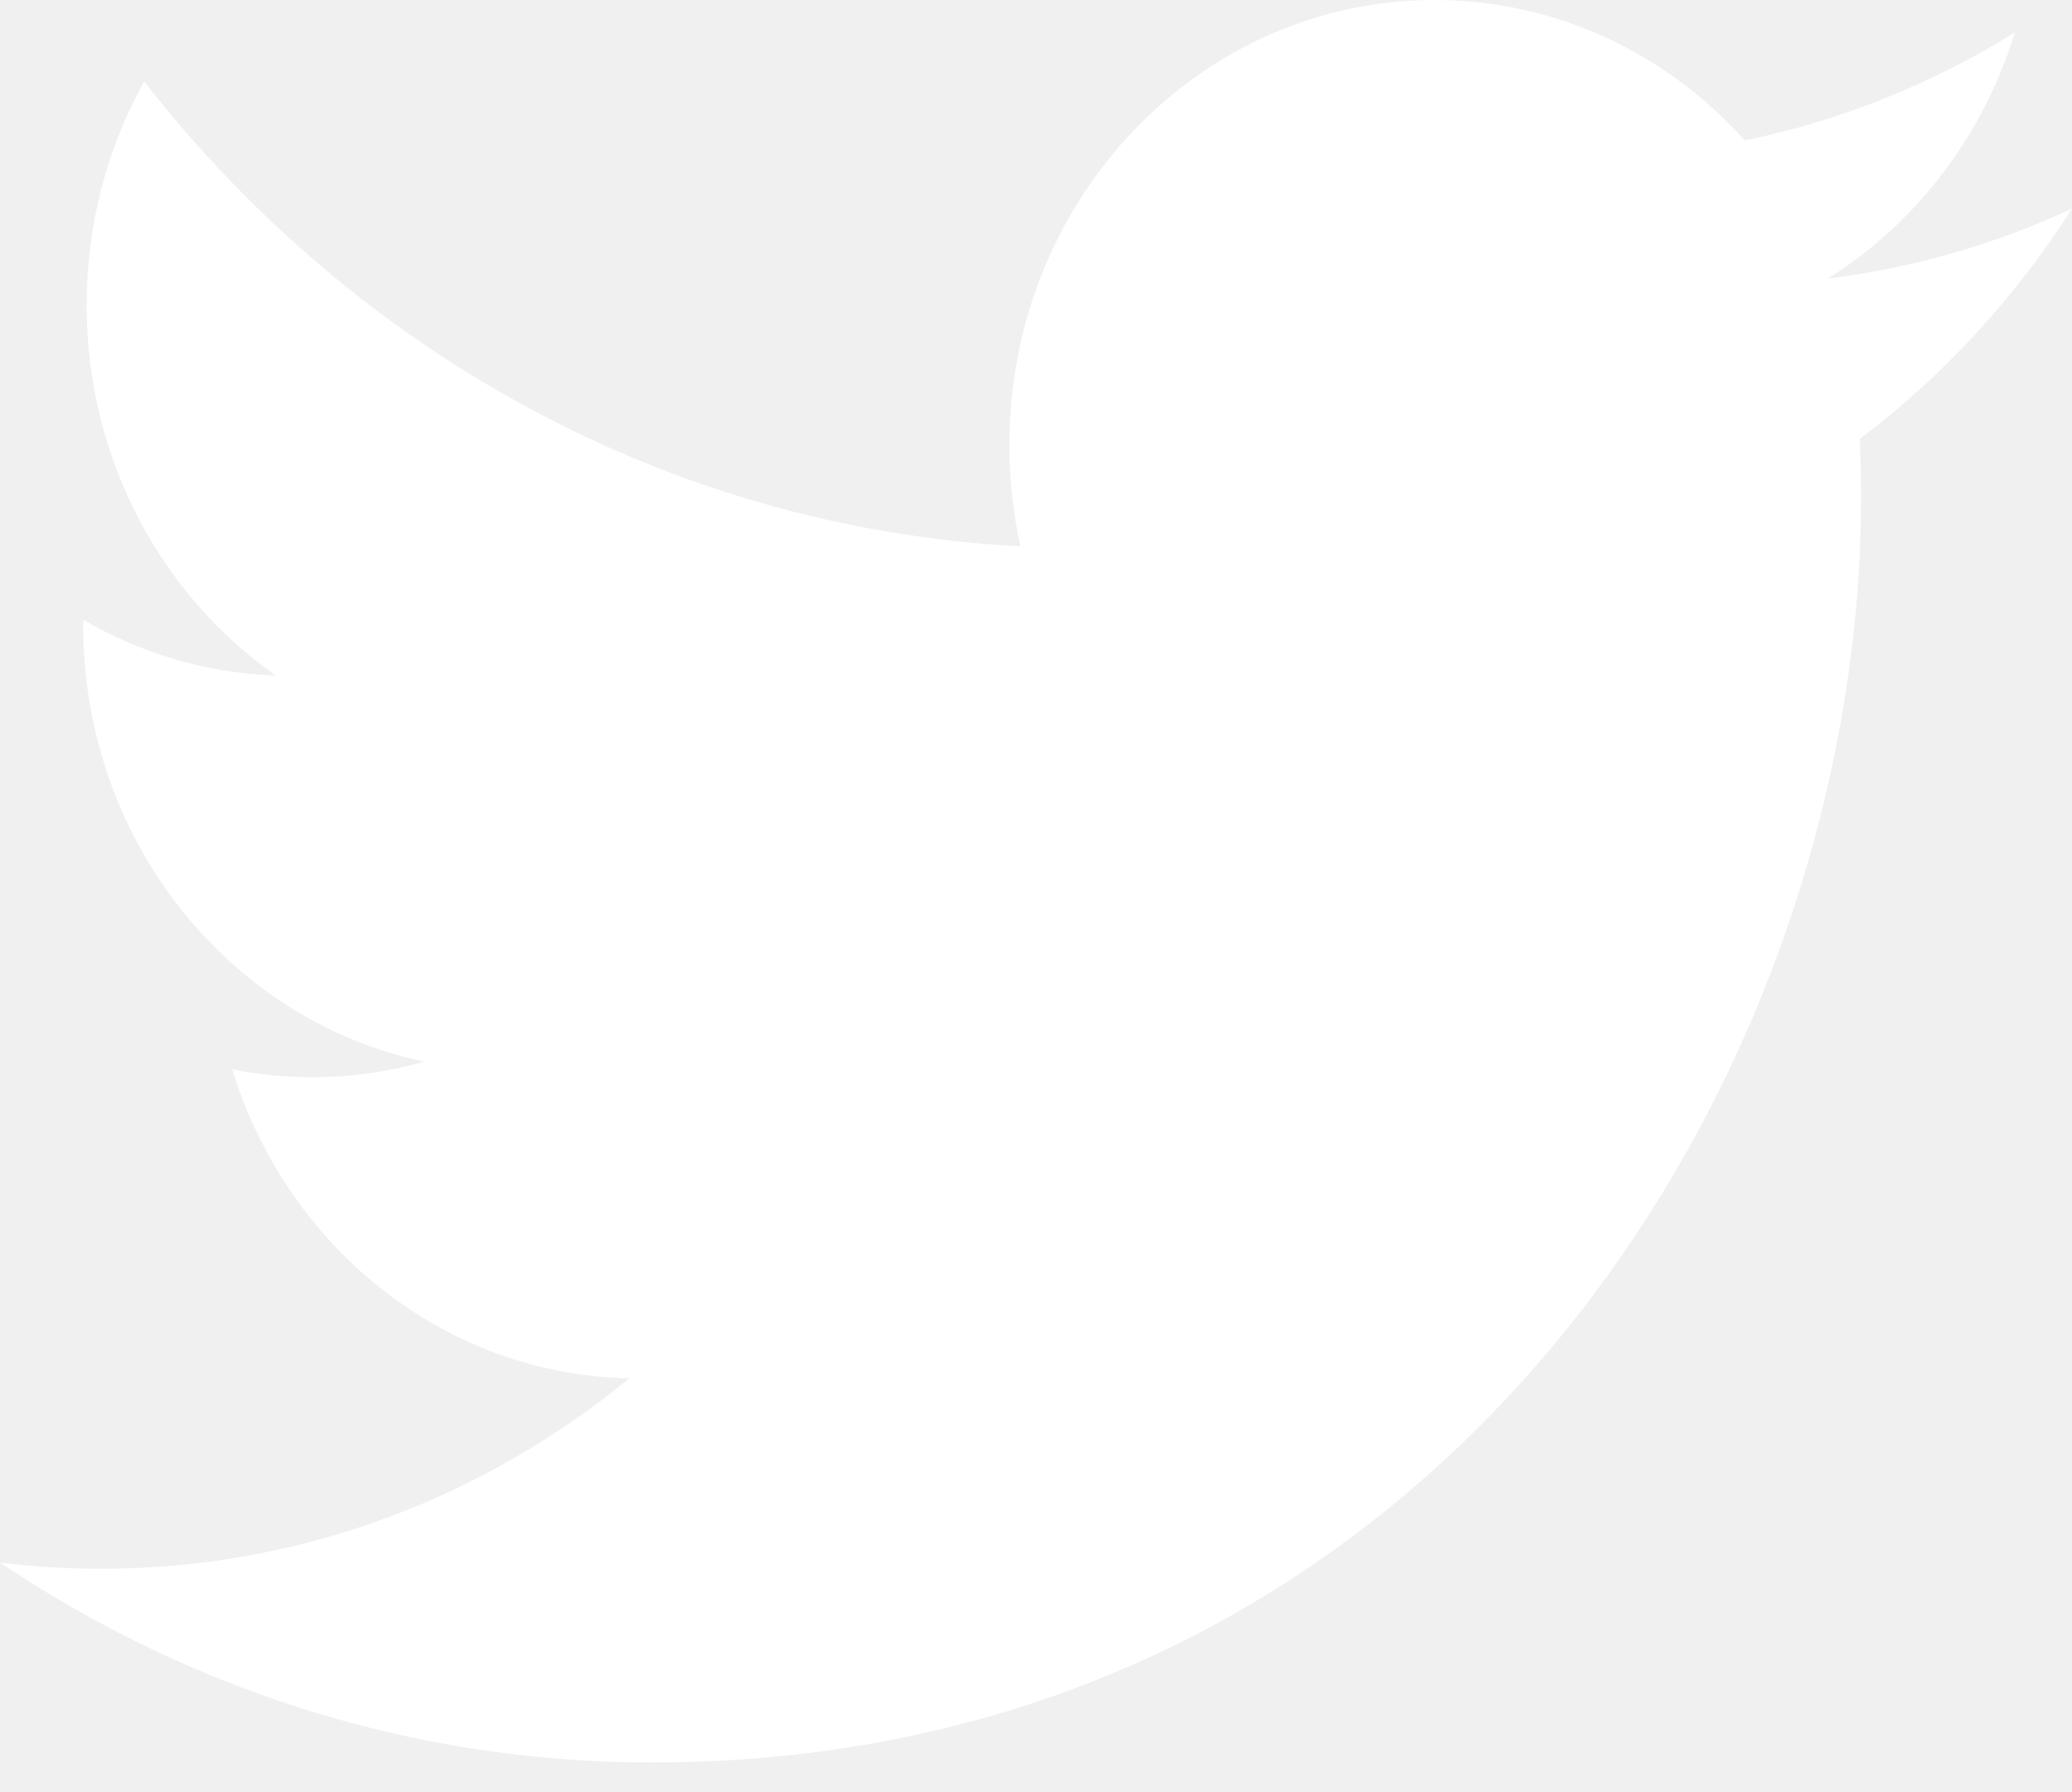
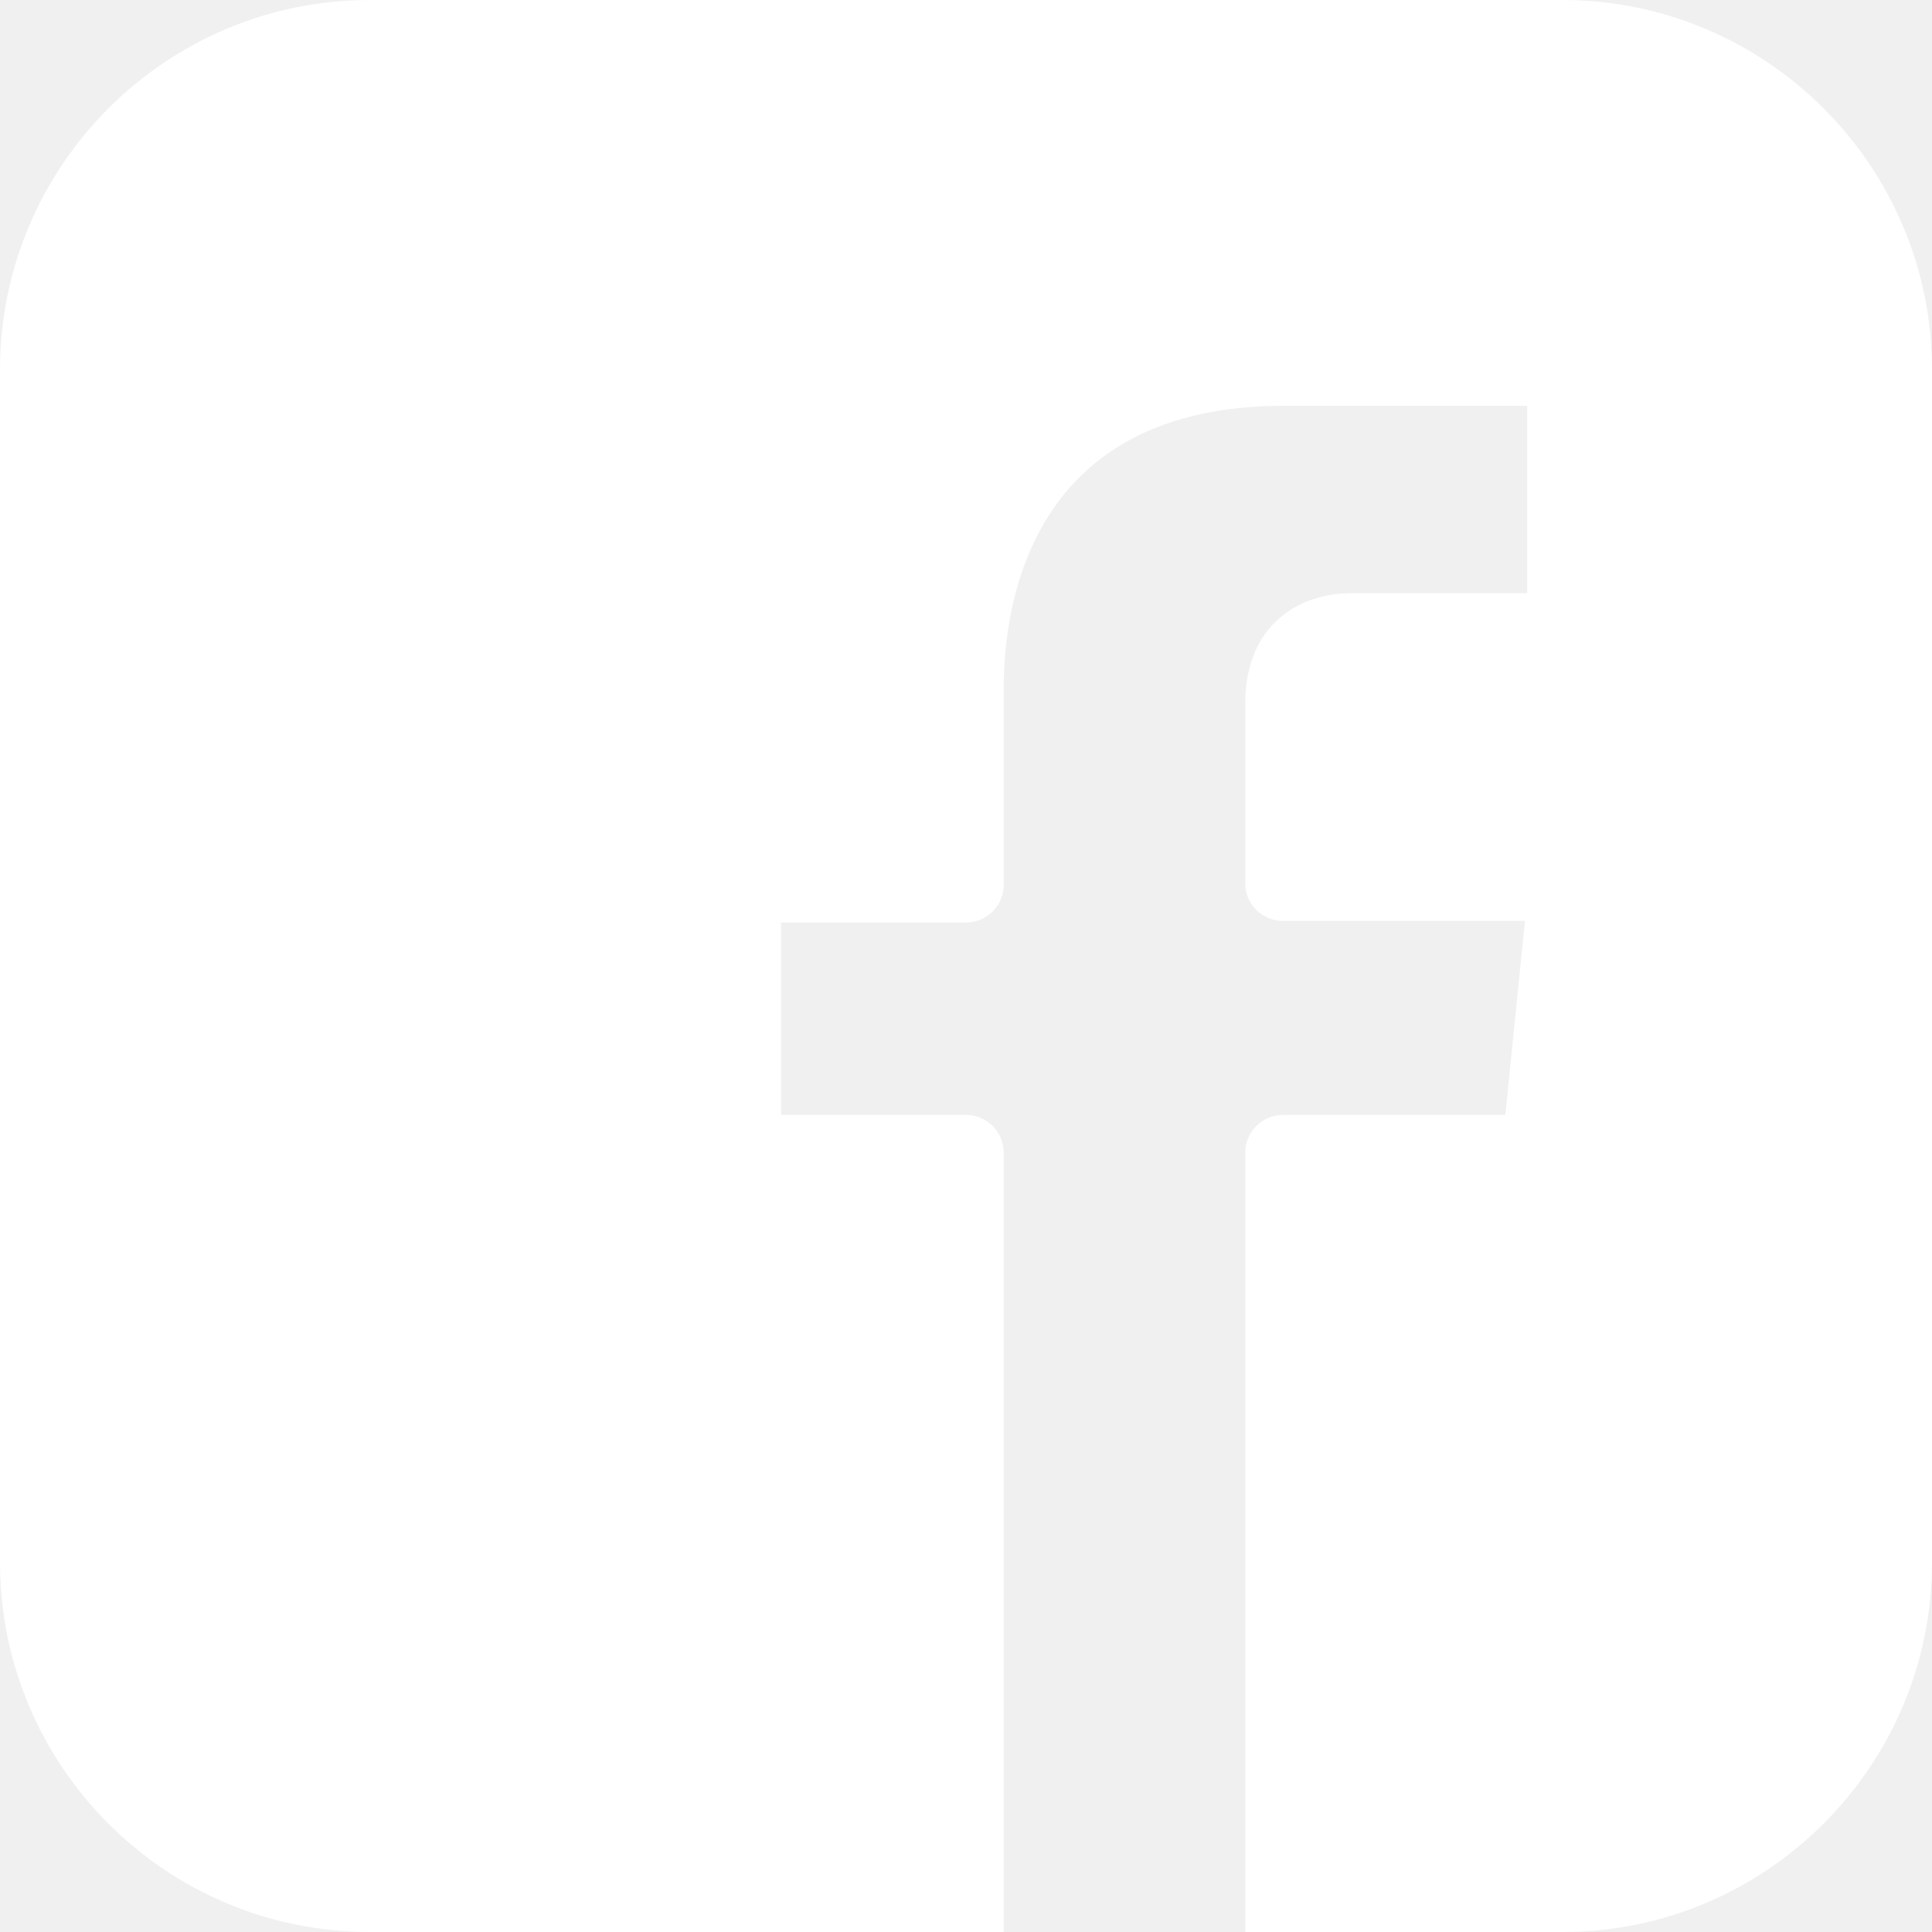
- <svg xmlns="http://www.w3.org/2000/svg" width="59" height="51" viewBox="0 0 59 51" fill="none">
-   <path d="M59 5.941C56.83 6.948 54.495 7.629 52.047 7.933C54.547 6.366 56.465 3.886 57.371 0.926C55.032 2.378 52.44 3.431 49.684 3.999C47.476 1.538 44.33 0 40.846 0C34.163 0 28.742 5.673 28.742 12.668C28.742 13.662 28.849 14.628 29.057 15.556C18.997 15.028 10.077 9.984 4.106 2.318C3.065 4.188 2.467 6.366 2.467 8.687C2.467 13.081 4.606 16.961 7.852 19.232C5.869 19.167 4.001 18.597 2.37 17.646C2.369 17.7 2.369 17.753 2.369 17.806C2.369 23.944 6.543 29.064 12.079 30.227C11.065 30.518 9.993 30.672 8.891 30.672C8.109 30.672 7.352 30.594 6.613 30.447C8.153 35.478 12.623 39.141 17.921 39.244C13.777 42.643 8.559 44.667 2.886 44.667C1.911 44.667 0.945 44.608 0 44.49C5.354 48.085 11.718 50.182 18.554 50.182C40.818 50.182 52.994 30.878 52.994 14.136C52.994 13.587 52.982 13.04 52.959 12.498C55.326 10.712 57.378 8.481 59 5.941Z" fill="white" />
+ <svg xmlns="http://www.w3.org/2000/svg" width="25" height="25" viewBox="0 0 25 25" fill="none">
+   <path d="M4.785 0H20.215C22.855 0 25 2.145 25 4.785V20.215C25 22.855 22.855 25 20.215 25H16.113V24.512V14.915C16.113 14.648 16.331 14.427 16.602 14.427H19.479L19.733 11.917H16.602C16.331 11.917 16.113 11.699 16.113 11.429V9.108C16.113 8.05 16.849 7.676 17.48 7.676H19.762V5.251H16.611C13.34 5.251 12.988 7.809 12.988 8.909V11.449C12.988 11.719 12.77 11.937 12.5 11.937H10.107V14.427H12.5C12.77 14.427 12.988 14.648 12.988 14.915V16.797V20.729V24.512V25H4.785C2.145 25 0 22.855 0 20.215V4.785C0 2.145 2.145 0 4.785 0Z" fill="white" />
</svg>
